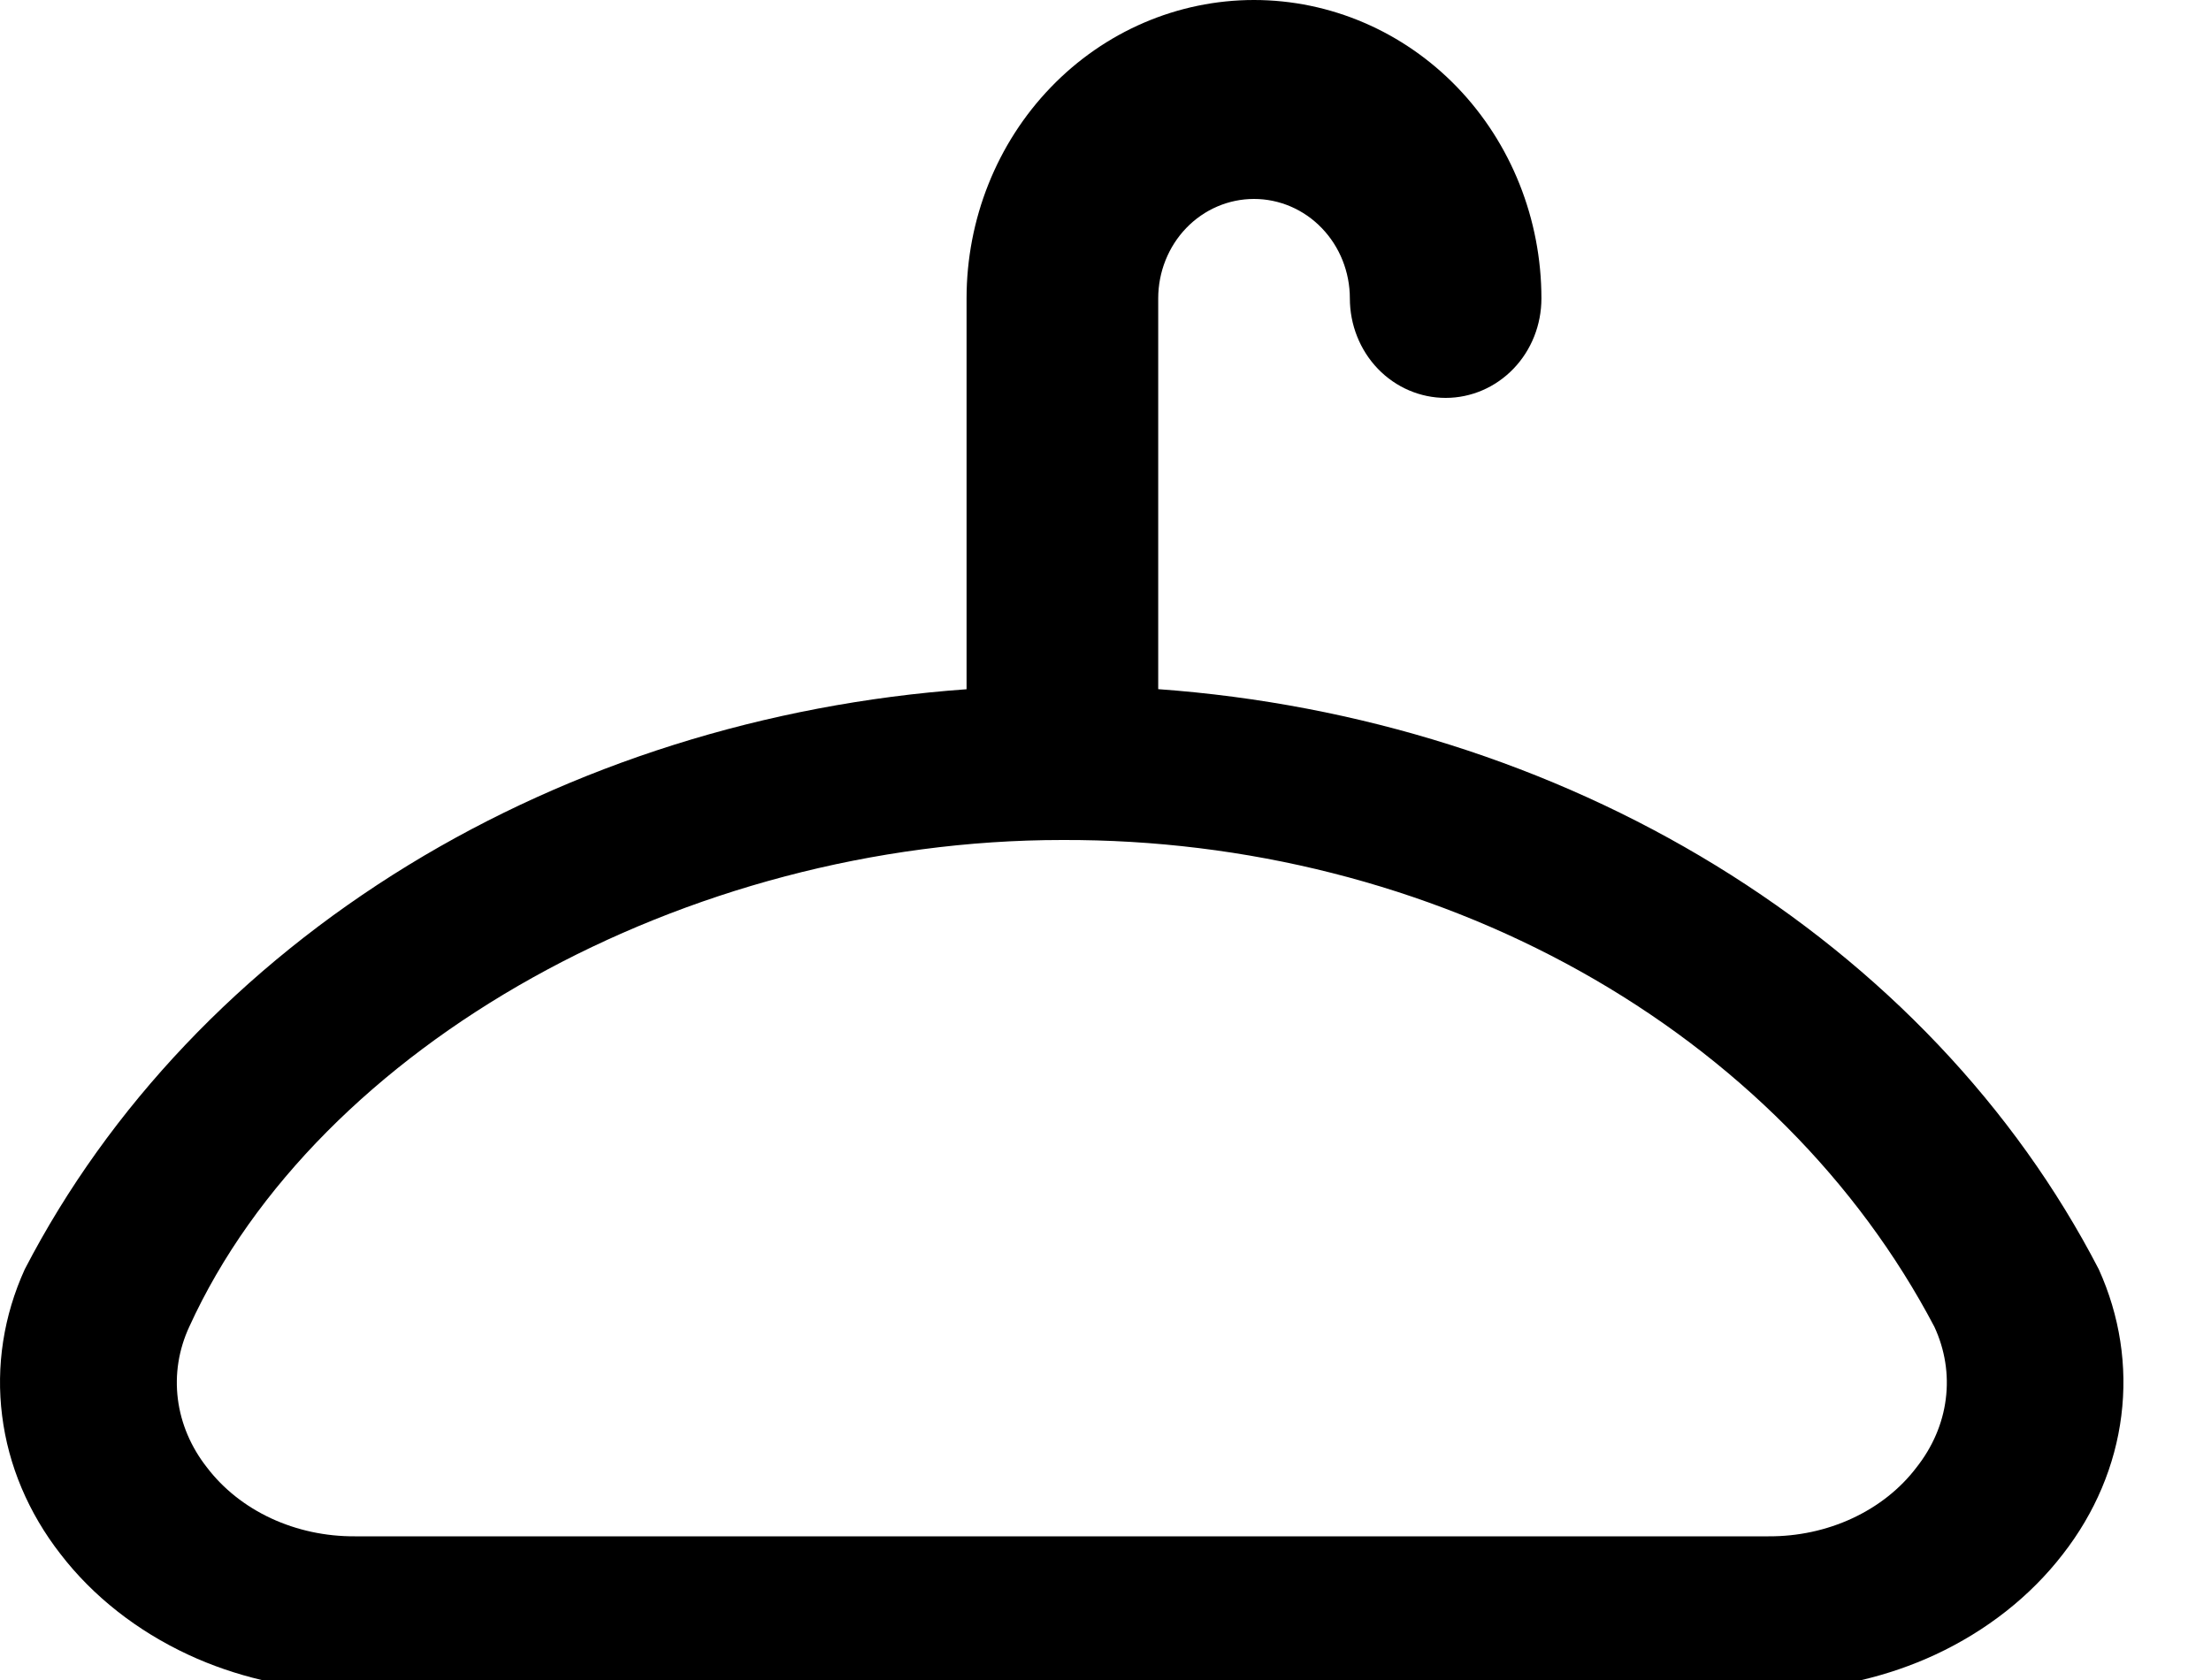
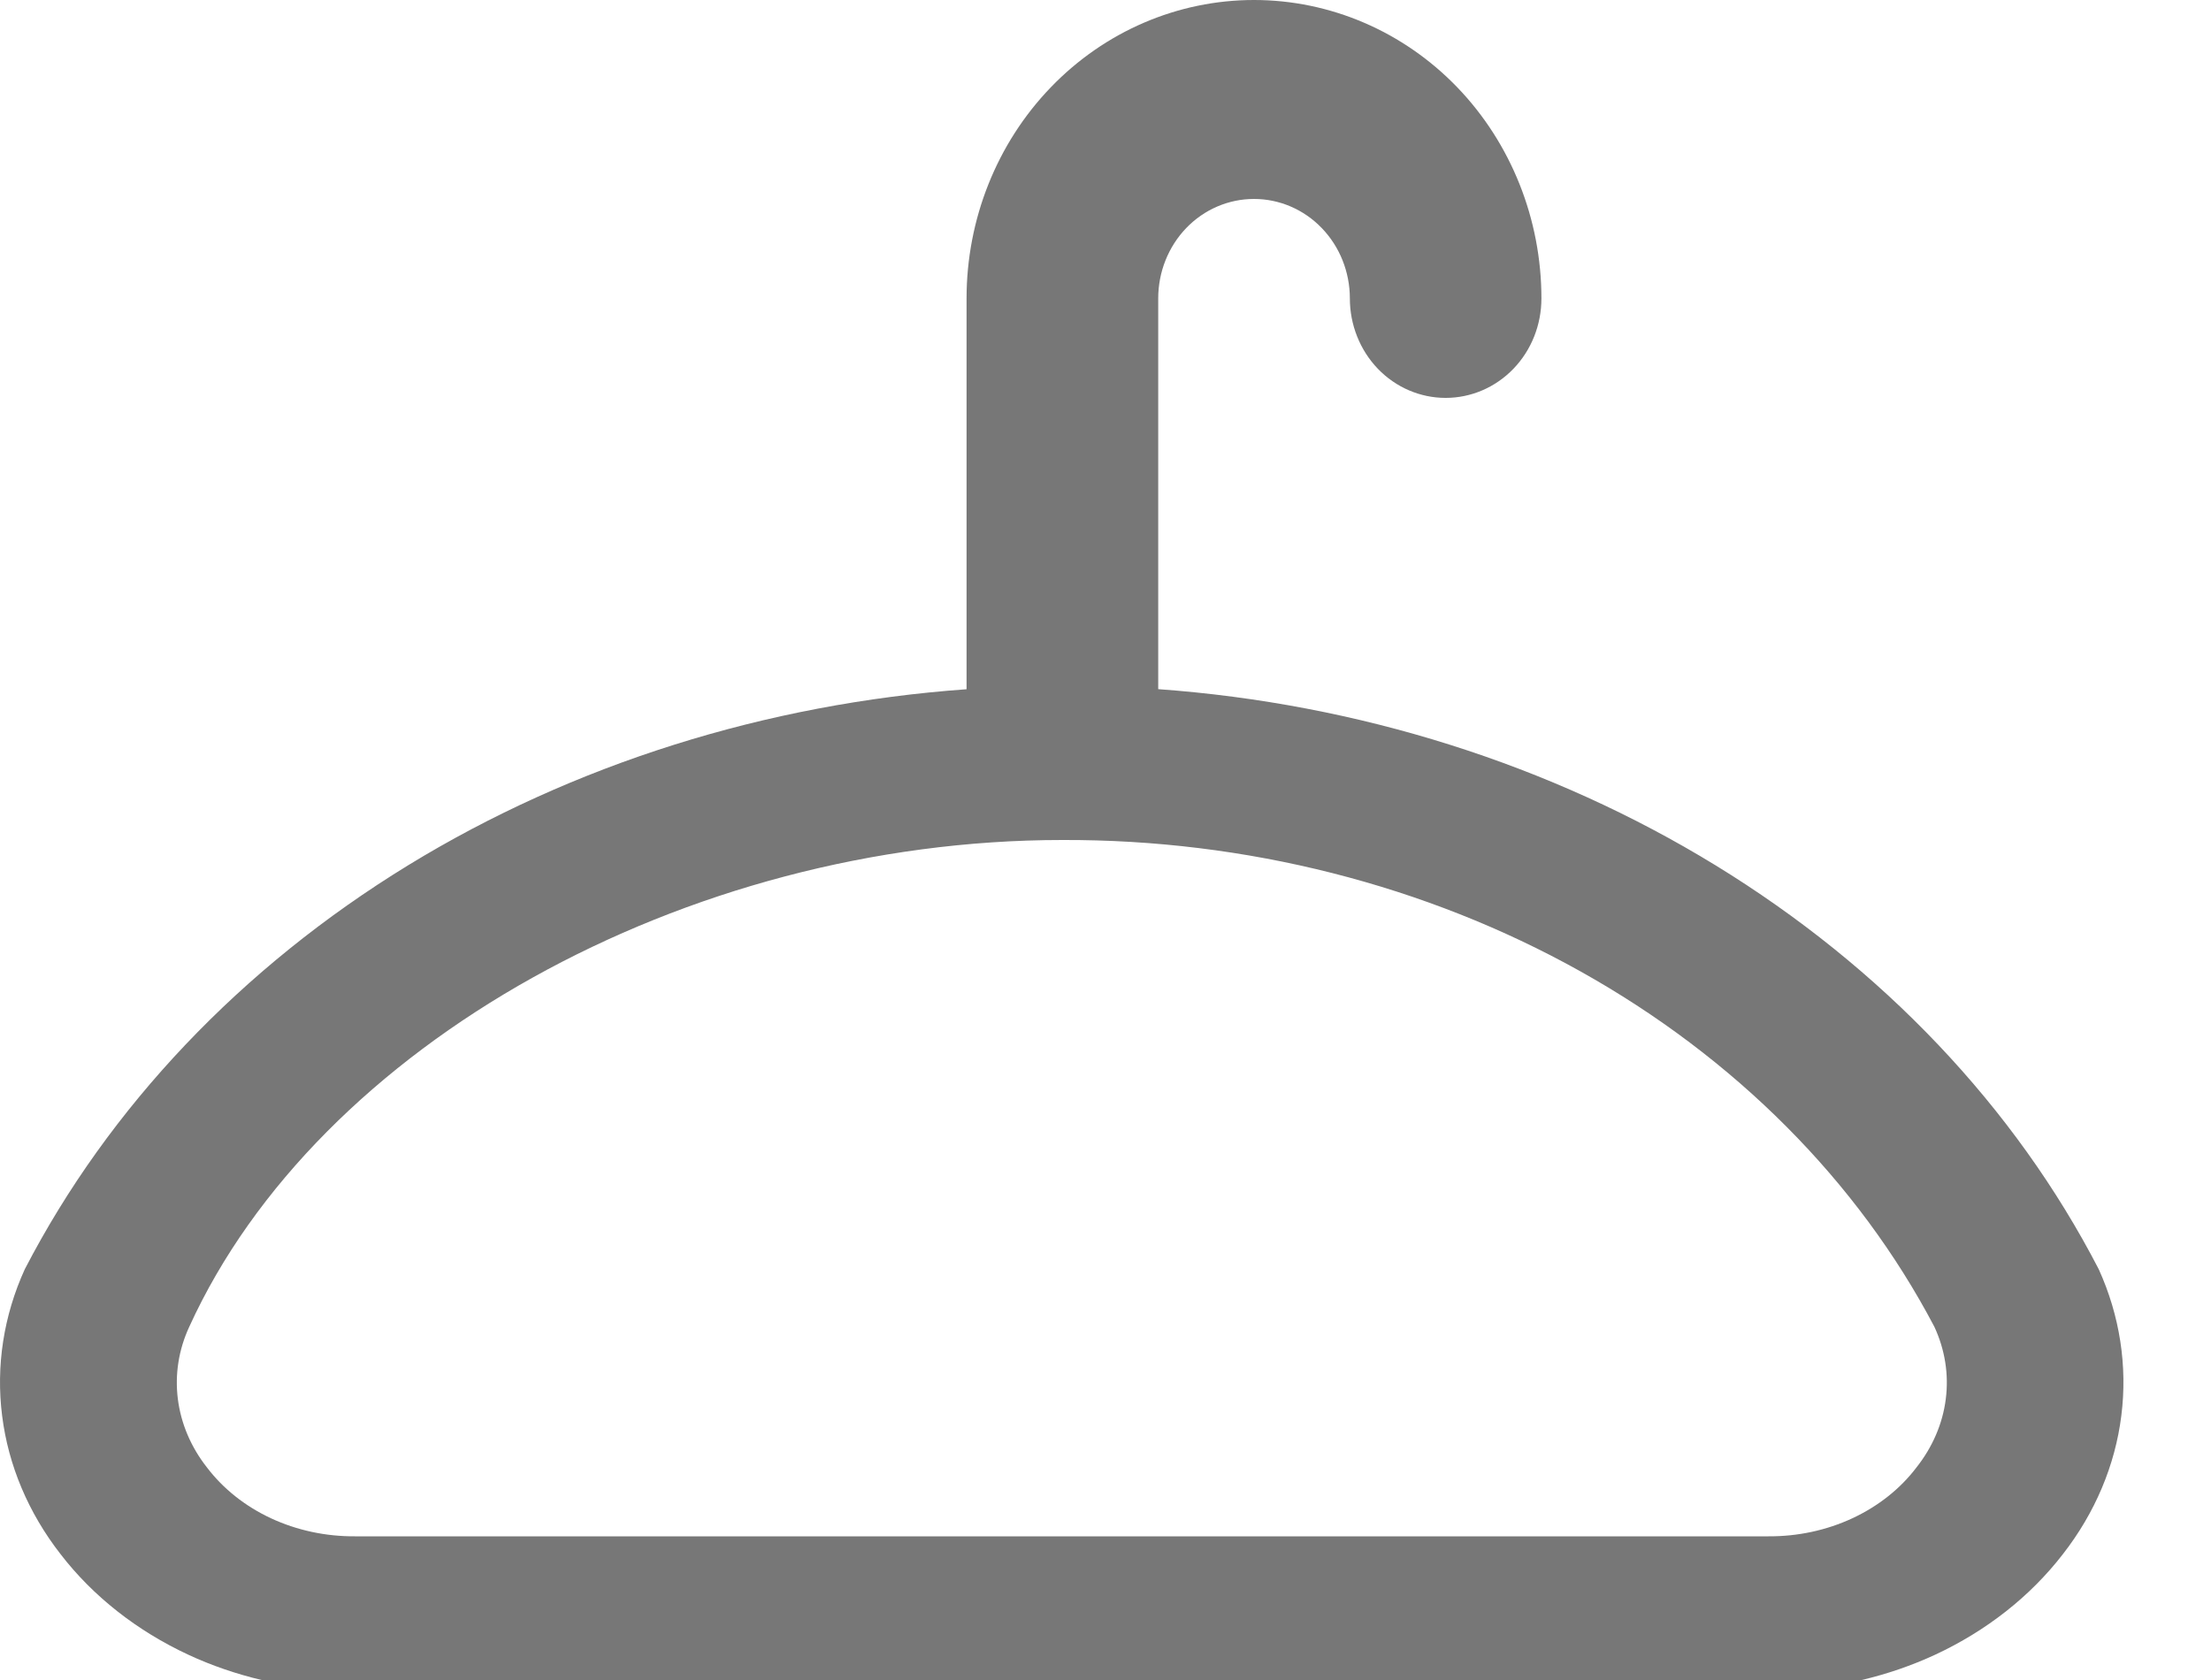
- <svg xmlns="http://www.w3.org/2000/svg" width="25" height="19" viewBox="0 0 25 19">
+ <svg xmlns="http://www.w3.org/2000/svg" width="25" height="19" fill="#777777" viewBox="0 0 25 19">
  <path d="M14.179 0C15.041 -7.82501e-08 15.868 0.355 16.478 0.988C17.087 1.621 17.429 2.48 17.429 3.375C17.429 3.673 17.316 3.96 17.112 4.171C16.909 4.382 16.633 4.5 16.346 4.5C16.059 4.5 15.783 4.382 15.58 4.171C15.377 3.96 15.263 3.673 15.263 3.375C15.263 3.077 15.149 2.79 14.945 2.579C14.742 2.368 14.466 2.25 14.179 2.25C13.892 2.25 13.616 2.368 13.413 2.579C13.21 2.79 13.096 3.077 13.096 3.375V7.794C15.361 7.958 17.537 8.646 19.399 9.787C21.285 10.943 22.782 12.52 23.731 14.355C23.969 14.88 24.057 15.449 23.986 16.011C23.916 16.572 23.689 17.11 23.325 17.577C22.957 18.054 22.461 18.444 21.881 18.714C21.616 18.837 21.338 18.932 21.051 19H2.958C2.672 18.932 2.393 18.837 2.129 18.714C1.549 18.444 1.052 18.054 0.685 17.577C0.321 17.11 0.094 16.572 0.024 16.011C-0.047 15.449 0.041 14.88 0.28 14.355C1.231 12.519 2.73 10.94 4.618 9.784C6.483 8.643 8.661 7.958 10.929 7.795V3.375C10.929 2.48 11.271 1.621 11.881 0.988C12.49 0.355 13.317 0 14.179 0ZM12.013 9.5C7.747 9.5 3.594 11.816 2.14 15.005C2.02 15.264 1.976 15.545 2.011 15.822C2.046 16.1 2.159 16.366 2.34 16.596C2.523 16.837 2.772 17.035 3.064 17.171C3.356 17.307 3.682 17.377 4.013 17.375H19.996C20.327 17.377 20.653 17.307 20.945 17.171C21.237 17.035 21.486 16.838 21.669 16.597C21.851 16.367 21.966 16.101 22.001 15.823C22.037 15.545 21.992 15.264 21.872 15.005C21.006 13.357 19.615 11.96 17.867 10.984C16.119 10.008 14.086 9.493 12.013 9.5Z" />
</svg>
